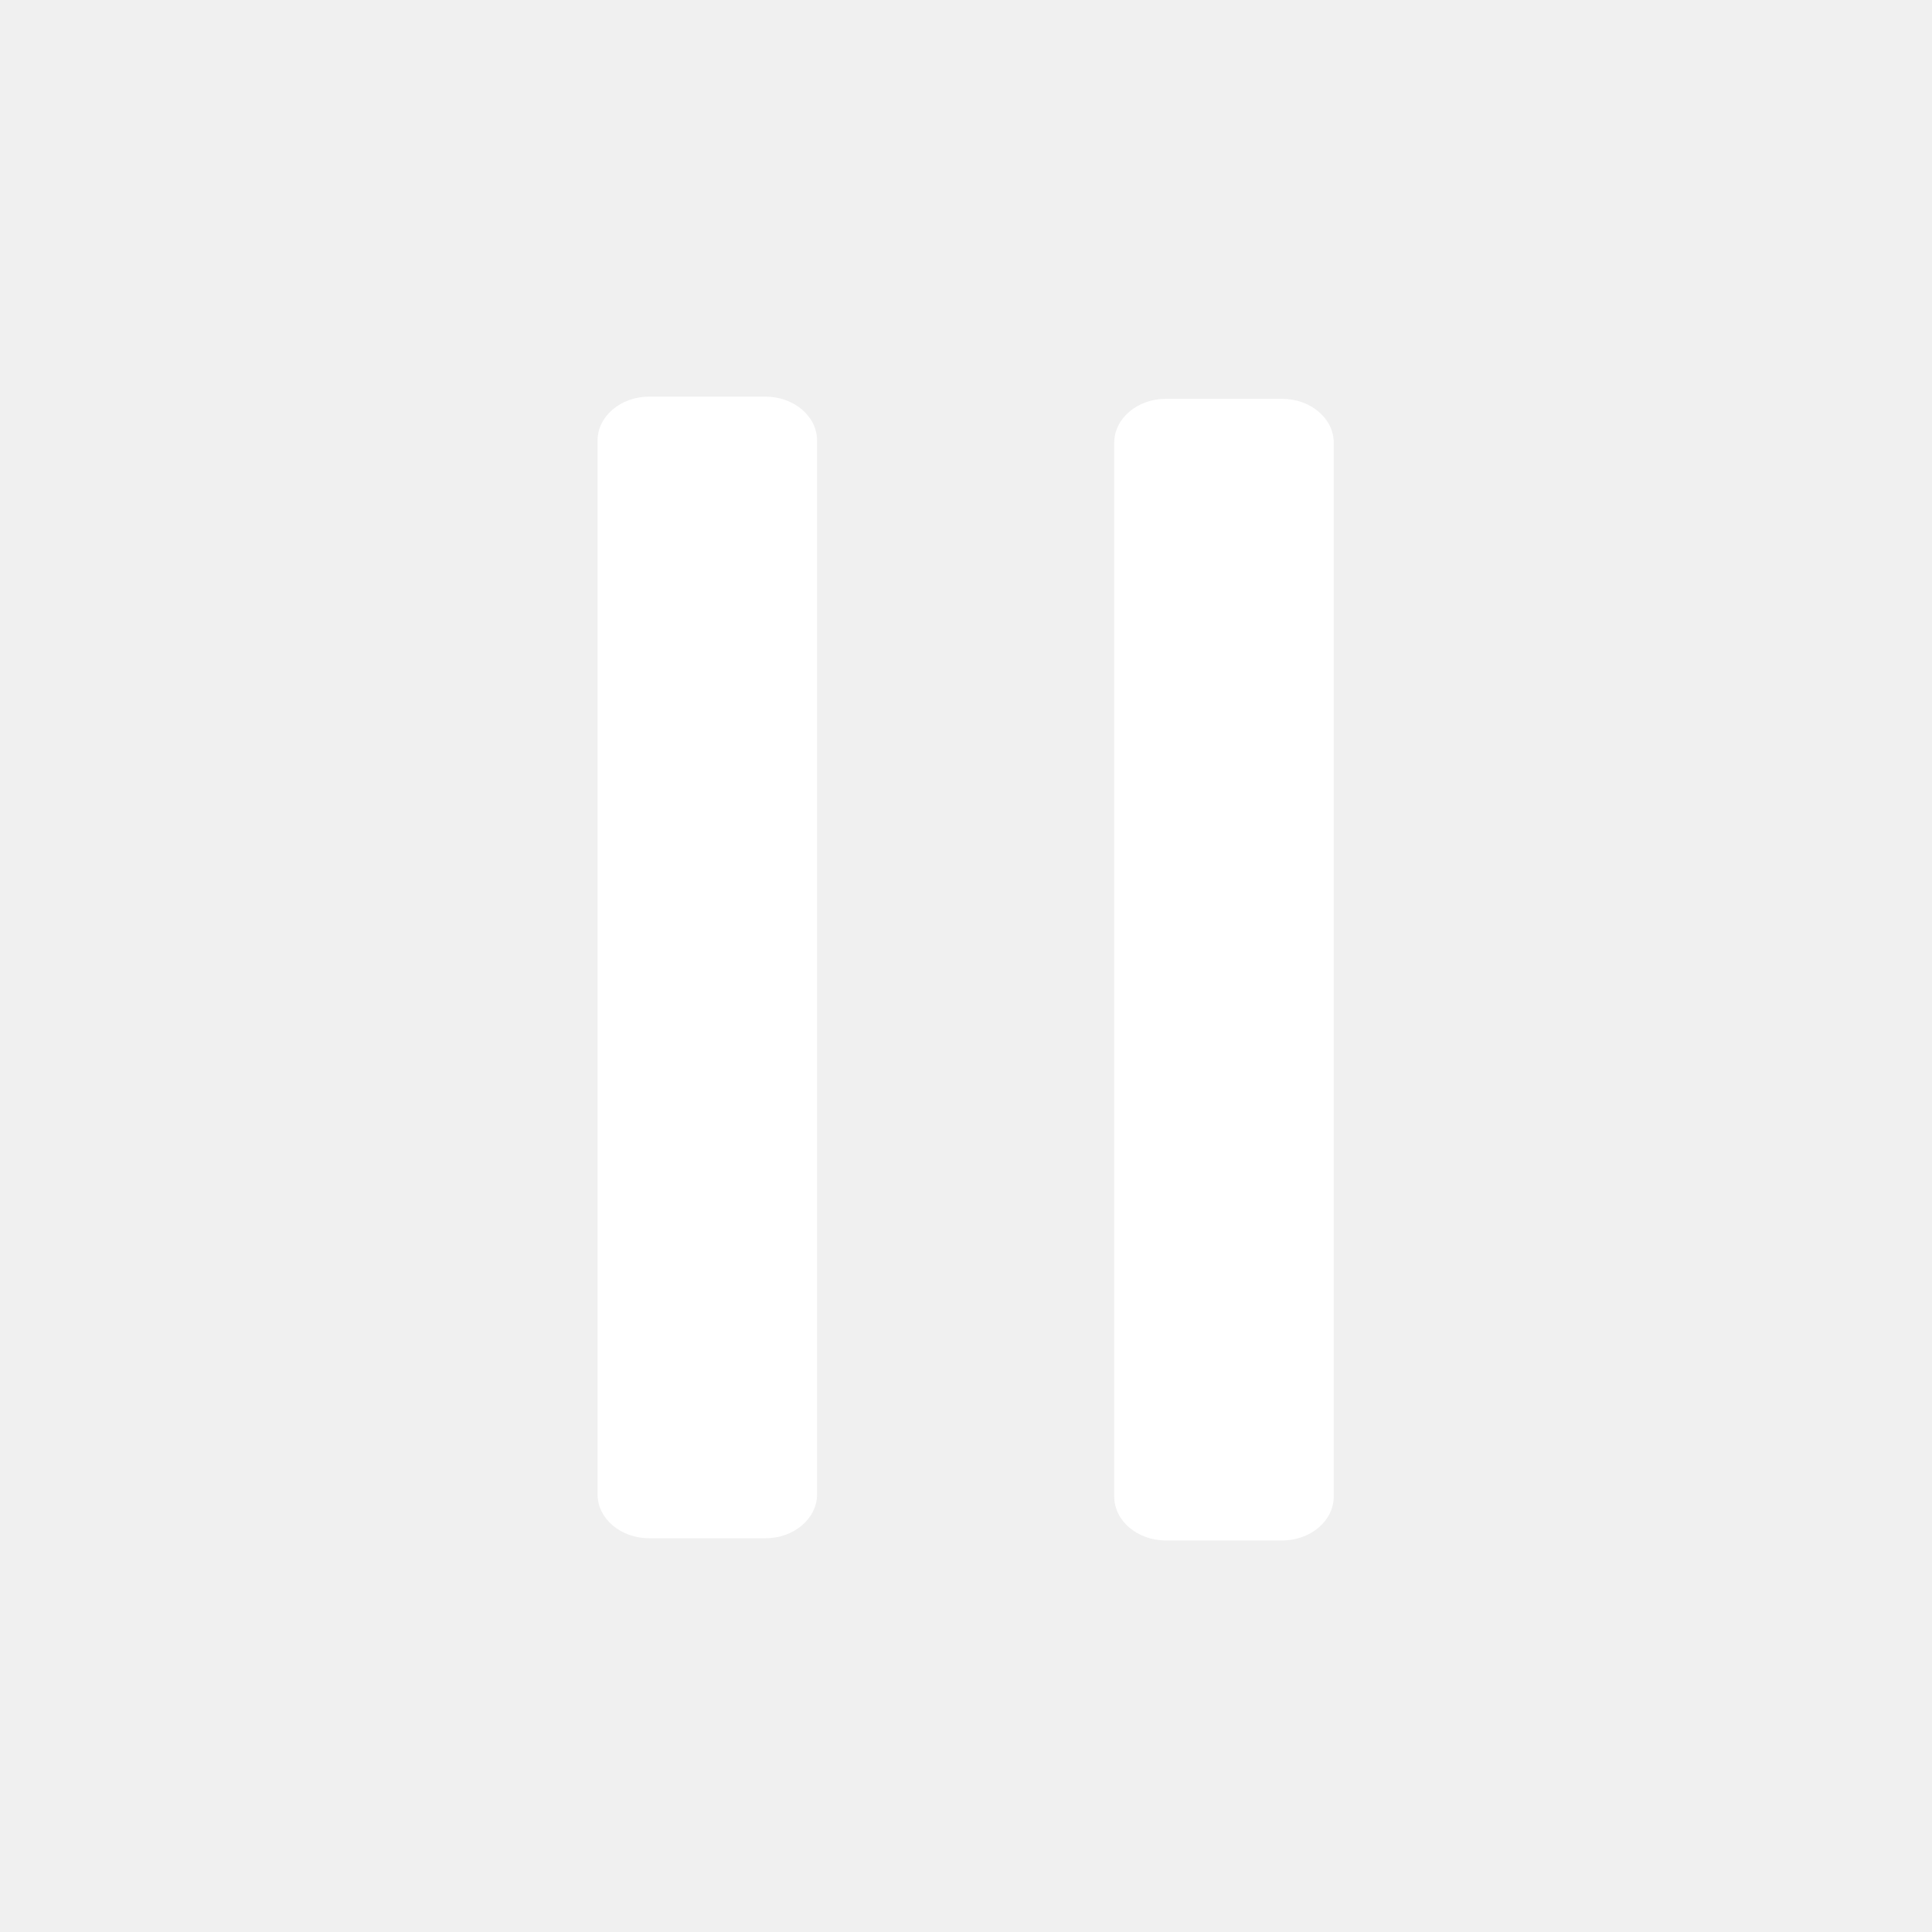
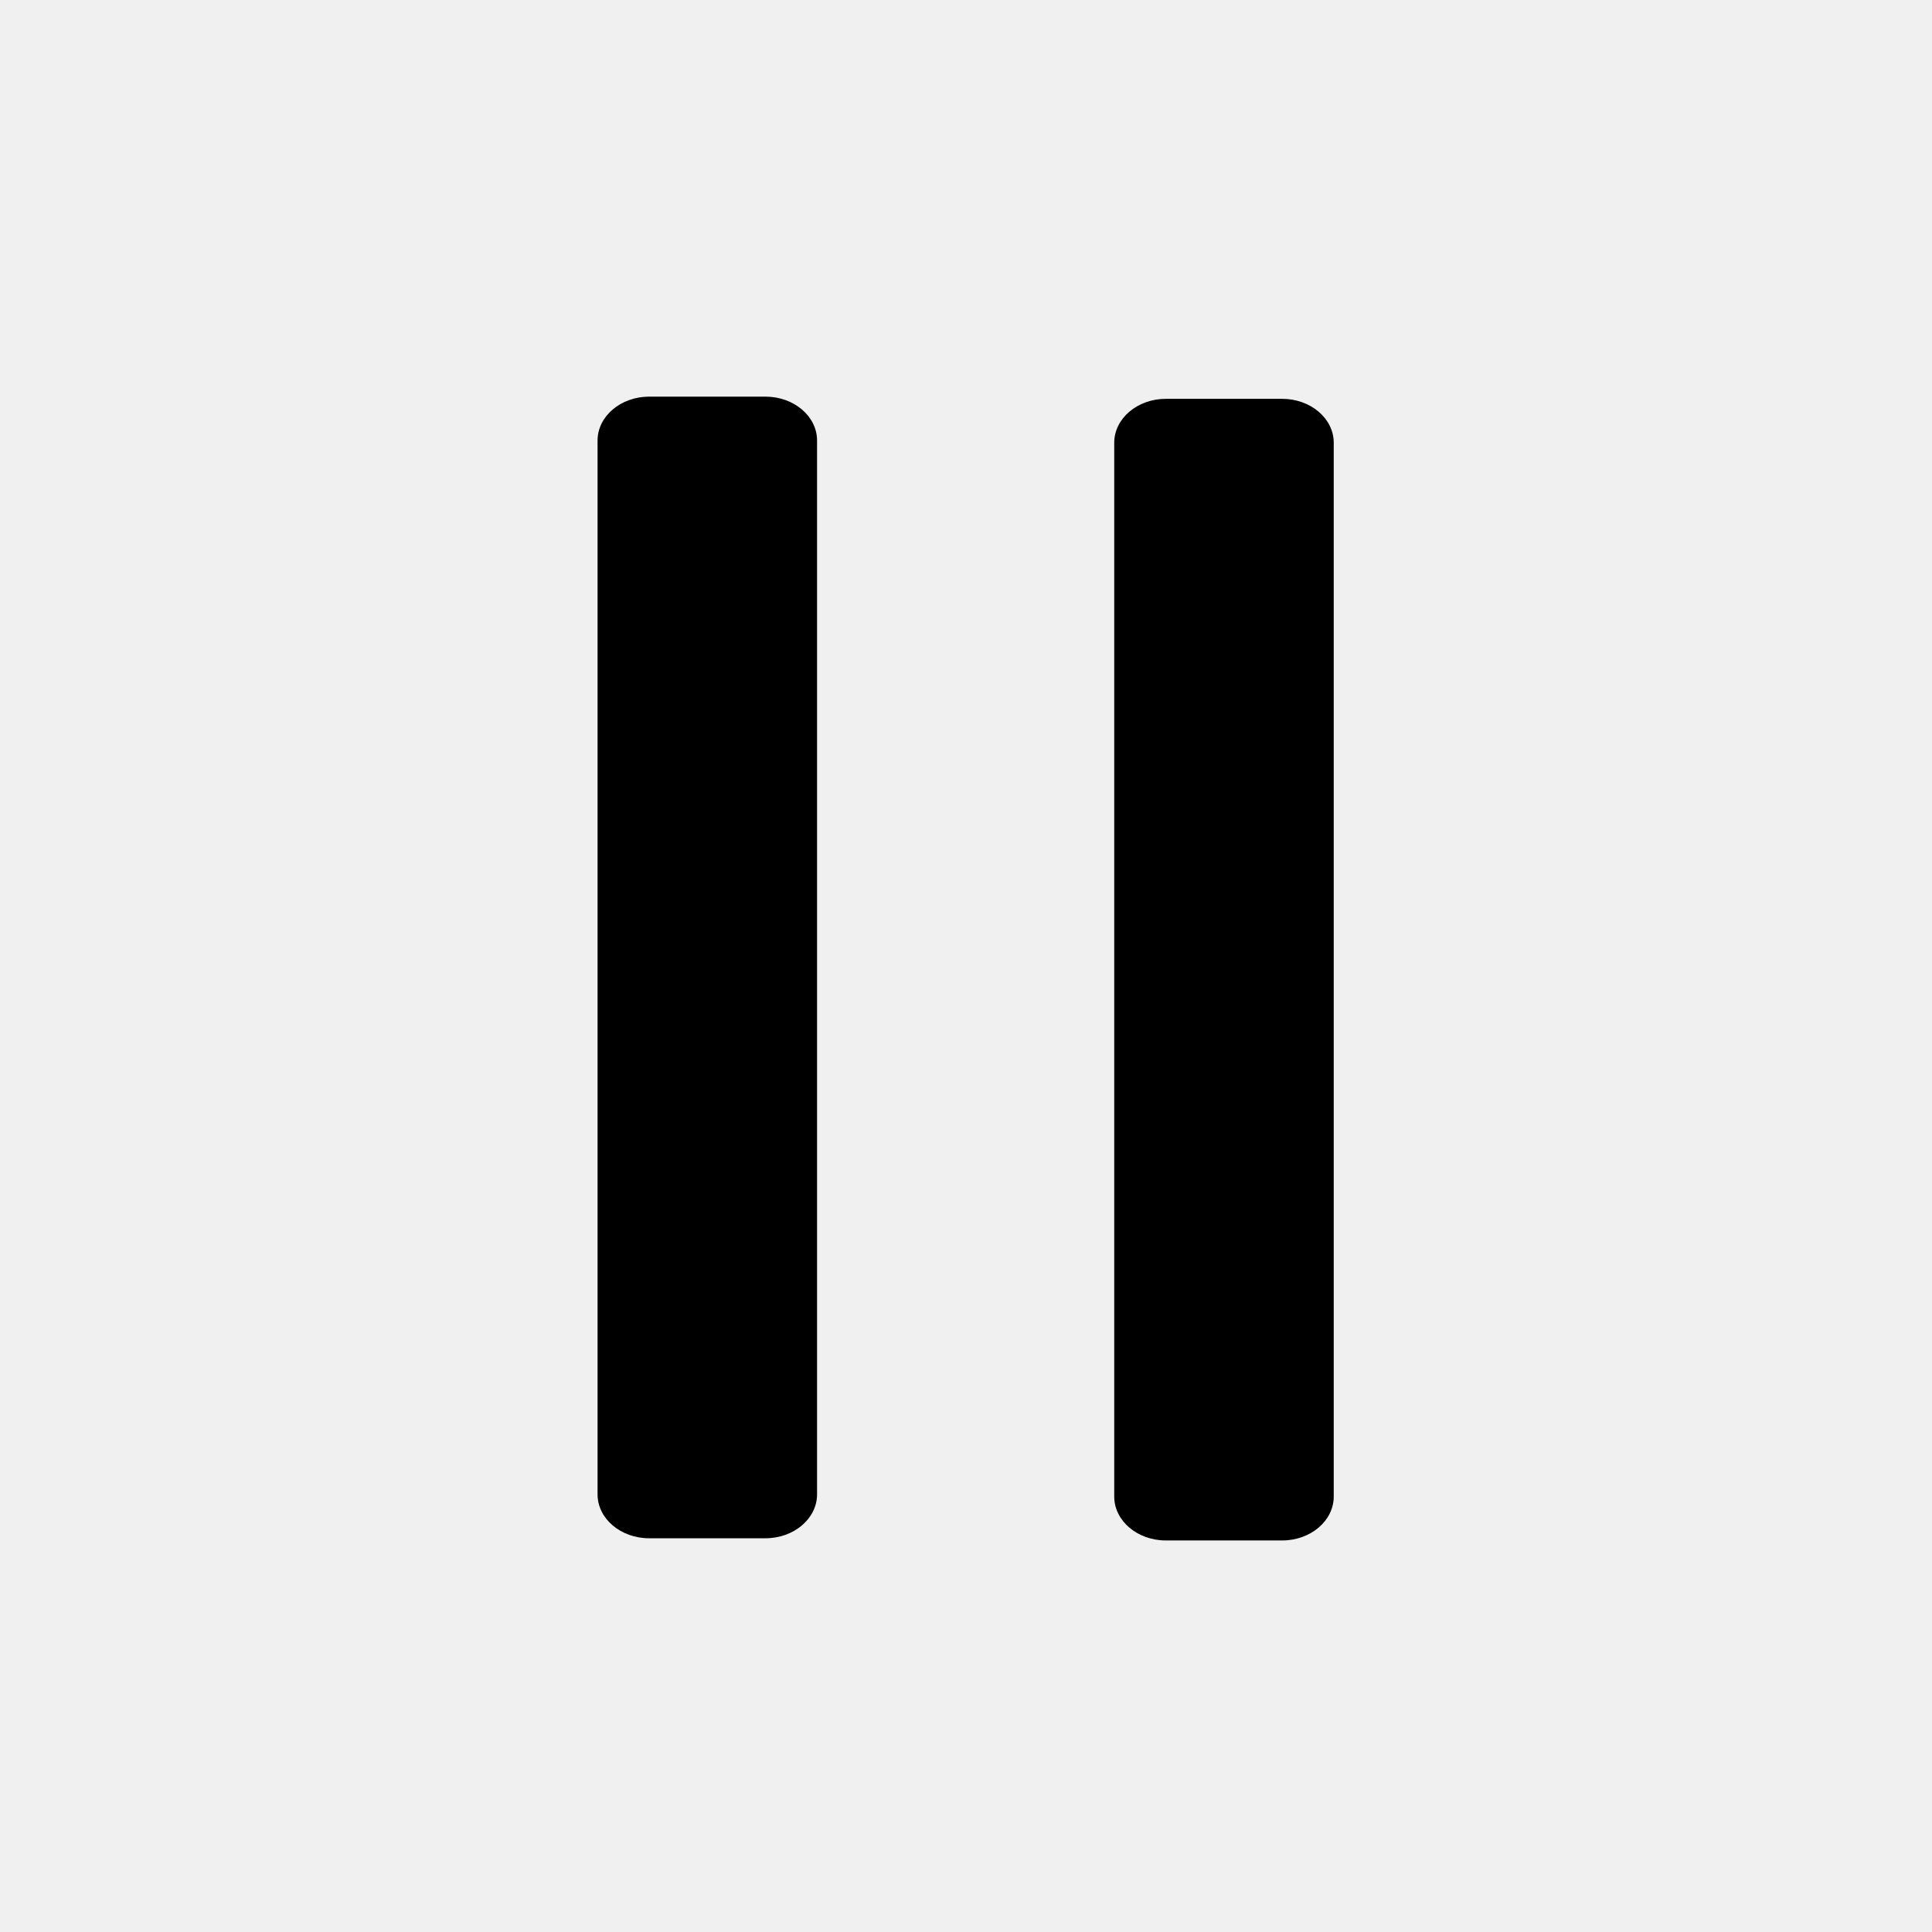
<svg xmlns="http://www.w3.org/2000/svg" version="1.1" id="Ebene_1" x="0px" y="0px" width="44px" height="44px" viewBox="0 0 44 44" enable-background="new 0 0 44 44" xml:space="preserve">
  <g id="pause">
-     <path fill="#FFFFFF" d="M30.375,34.083c0,0.552-0.527,1-1.176,1h-2.647c-0.65,0-1.176-0.448-1.176-1v-24c0-0.552,0.527-1,1.176-1   h2.647c0.65,0,1.176,0.448,1.176,1V34.083z" />
-     <path fill="#FFFFFF" d="M18.608,34.033c0,0.552-0.527,1-1.176,1h-2.647c-0.65,0-1.176-0.448-1.176-1v-24c0-0.552,0.527-1,1.176-1   h2.647c0.65,0,1.176,0.448,1.176,1V34.033z" />
+     <path fill="currentColor" d="M30.375,34.083c0,0.552-0.527,1-1.176,1h-2.647c-0.65,0-1.176-0.448-1.176-1v-24c0-0.552,0.527-1,1.176-1   h2.647c0.65,0,1.176,0.448,1.176,1V34.083z" />
+     <path fill="currentColor" d="M18.608,34.033c0,0.552-0.527,1-1.176,1h-2.647c-0.65,0-1.176-0.448-1.176-1v-24c0-0.552,0.527-1,1.176-1   h2.647c0.65,0,1.176,0.448,1.176,1V34.033z" />
  </g>
</svg>
